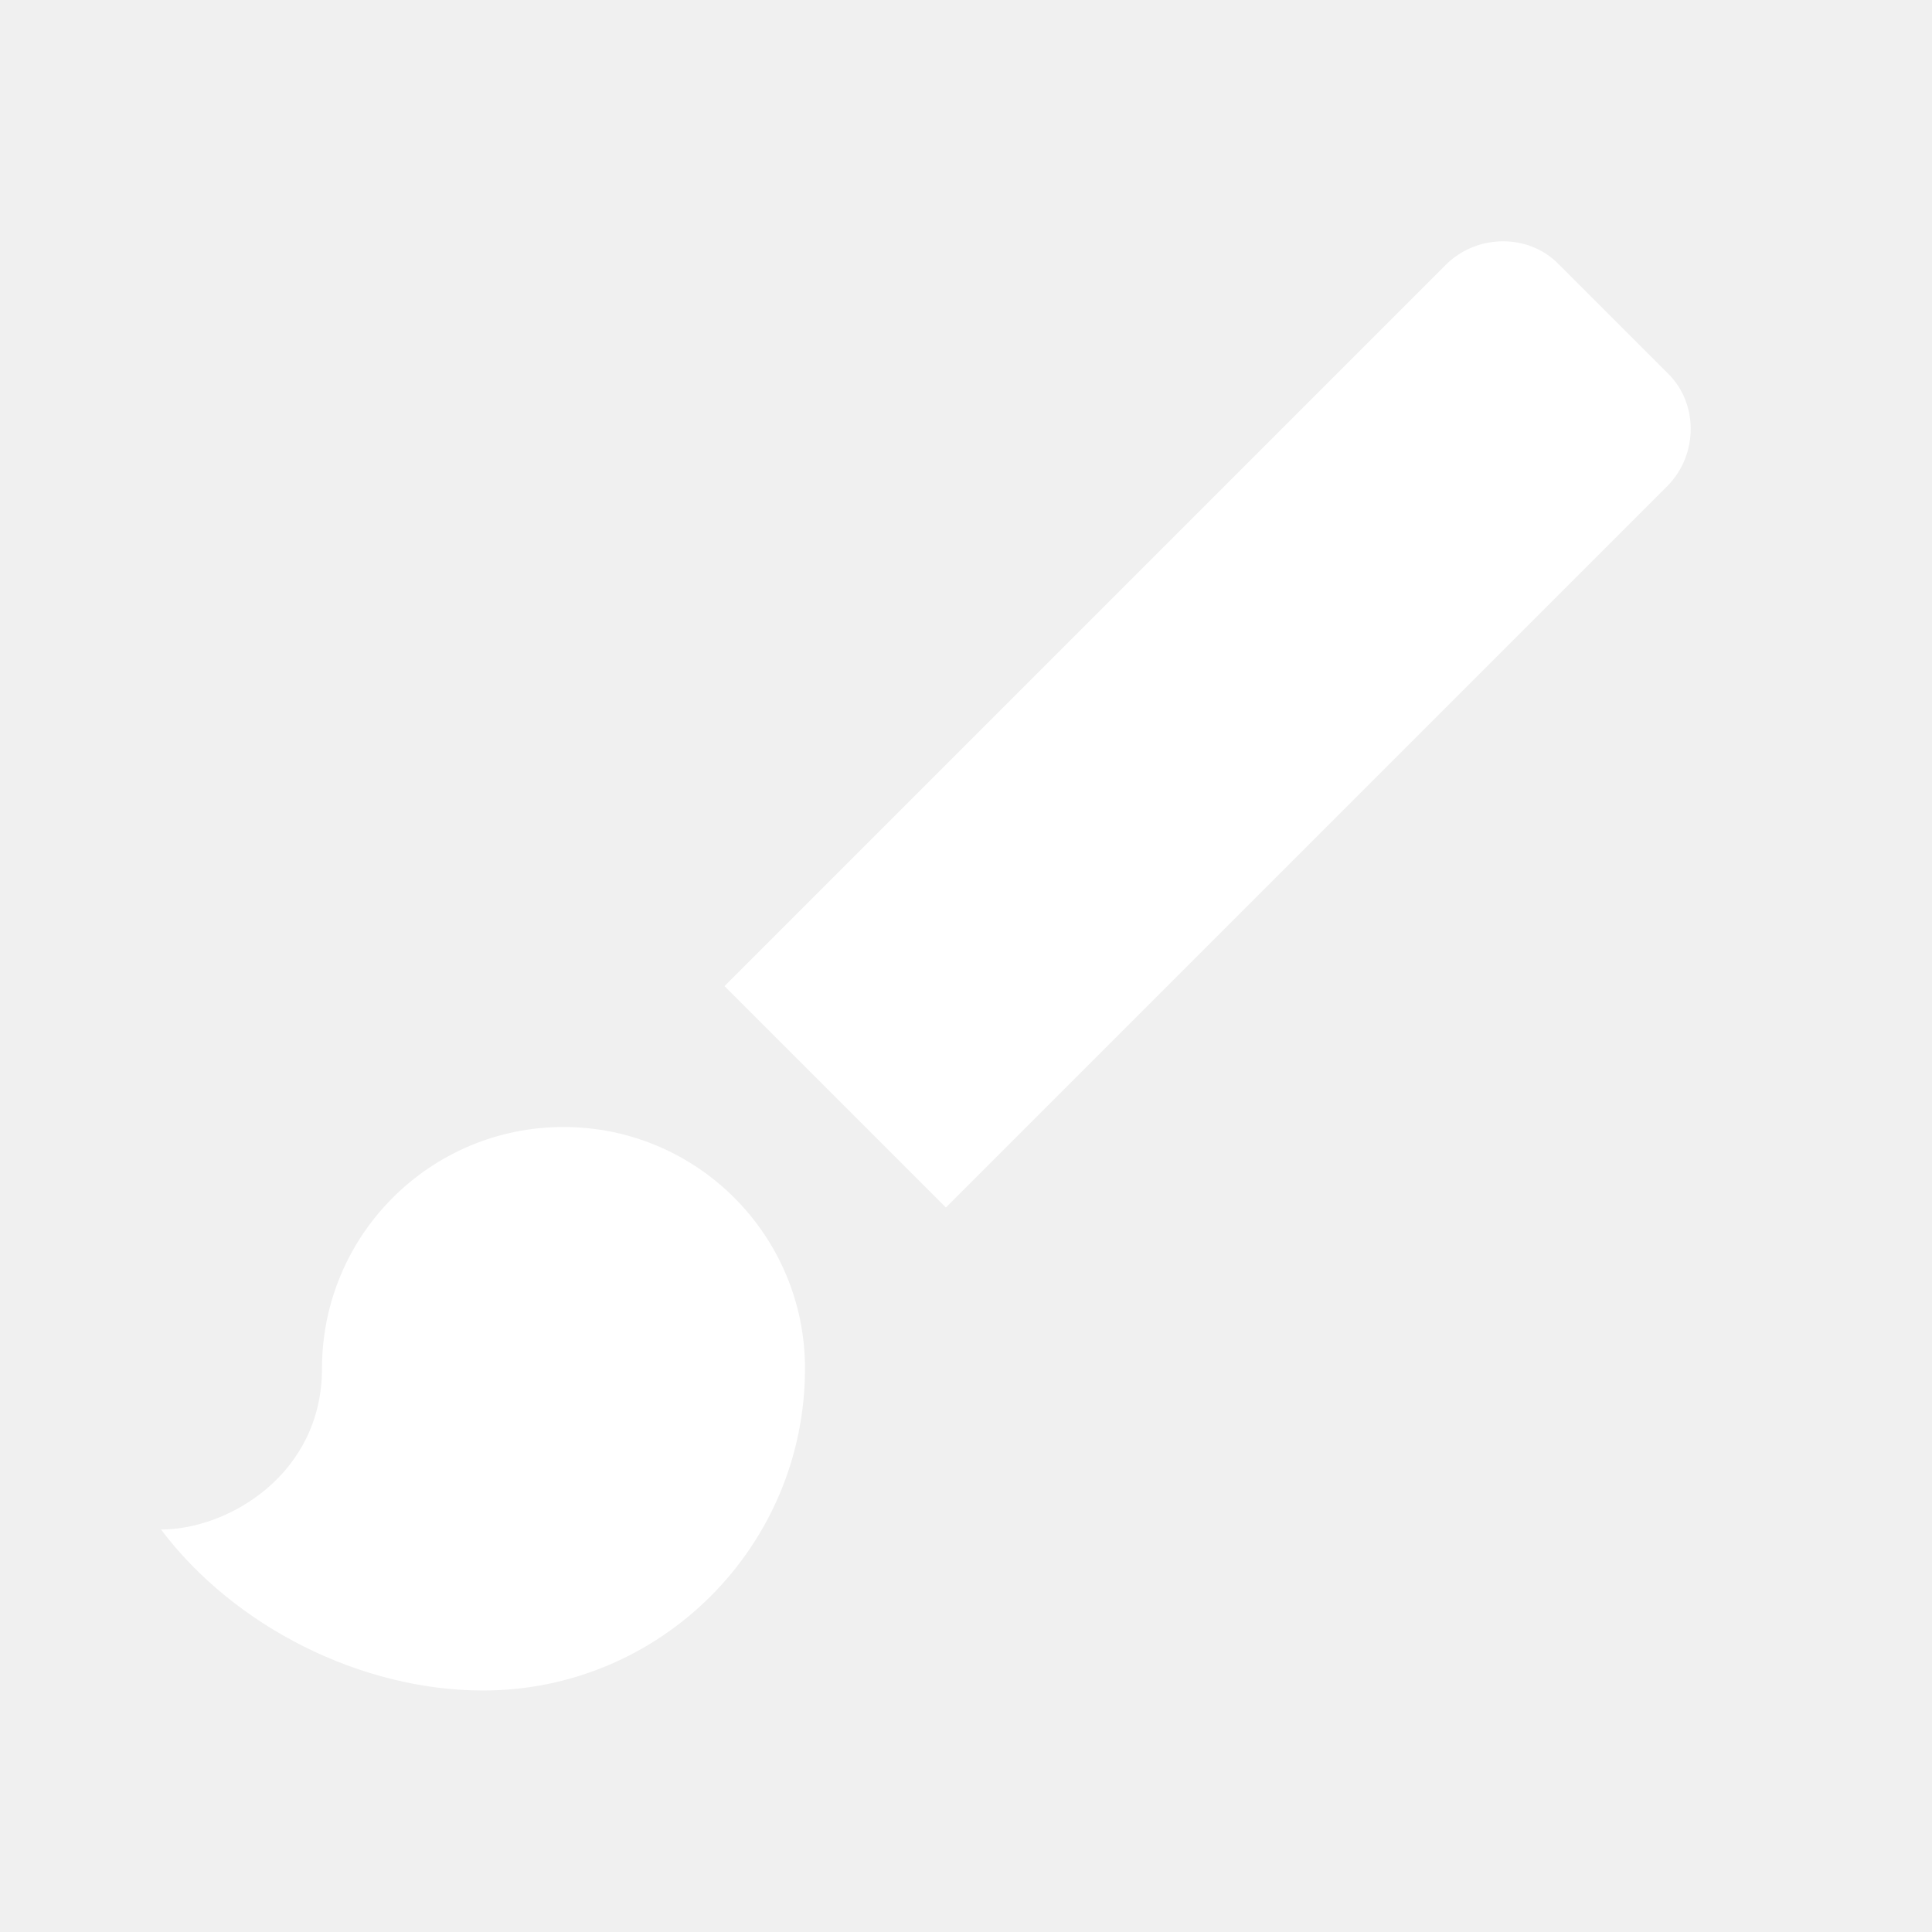
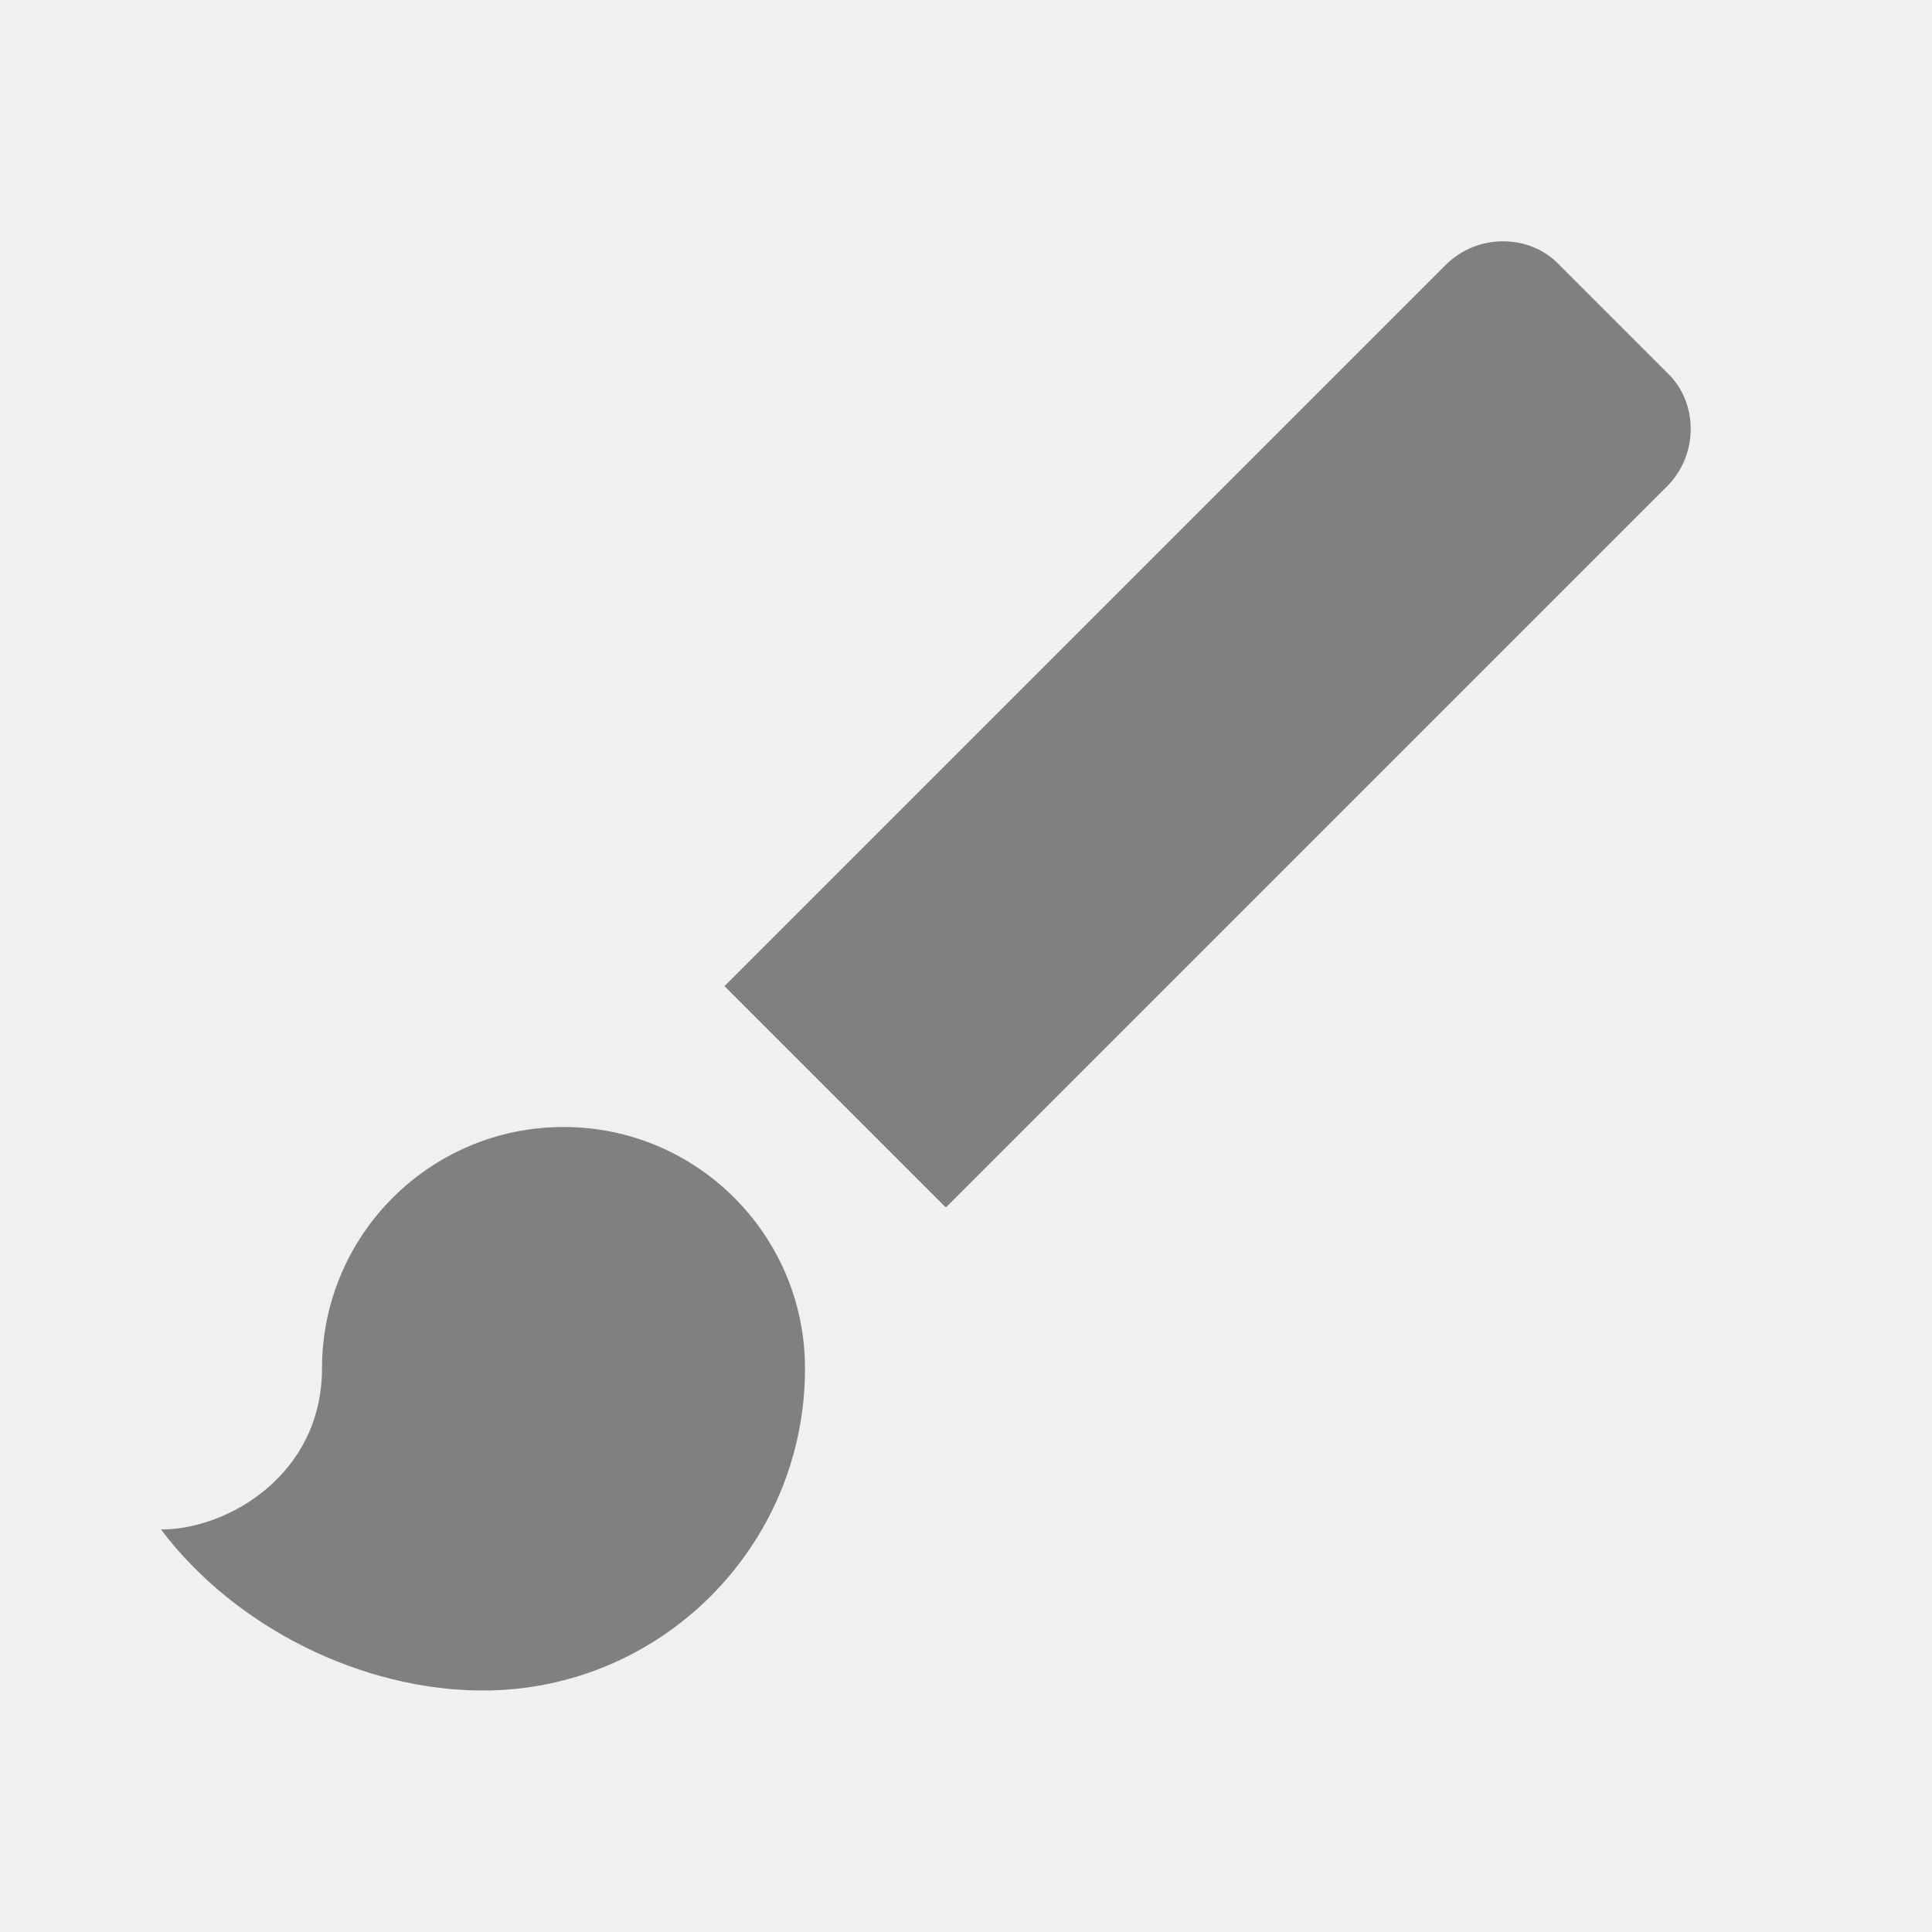
<svg xmlns="http://www.w3.org/2000/svg" version="1.1" width="24" height="24" viewBox="0 0 24 24">
-   <path fill="white" d="M20.71,4.63L19.37,3.29C19,2.9 18.35,2.9 17.96,3.29L9,12.25L11.75,15L20.71,6.04C21.1,5.65 21.1,5 20.71,4.63M7,14A3,3 0 0,0 4,17C4,18.31 2.84,19 2,19C2.92,20.22 4.5,21 6,21A4,4 0 0,0 10,17A3,3 0 0,0 7,14Z" />
+   <path fill="gray" d="M20.71,4.63L19.37,3.29C19,2.9 18.35,2.9 17.96,3.29L9,12.25L11.75,15L20.71,6.04C21.1,5.65 21.1,5 20.71,4.63M7,14A3,3 0 0,0 4,17C4,18.31 2.84,19 2,19C2.92,20.22 4.5,21 6,21A4,4 0 0,0 10,17A3,3 0 0,0 7,14Z" />
</svg>
